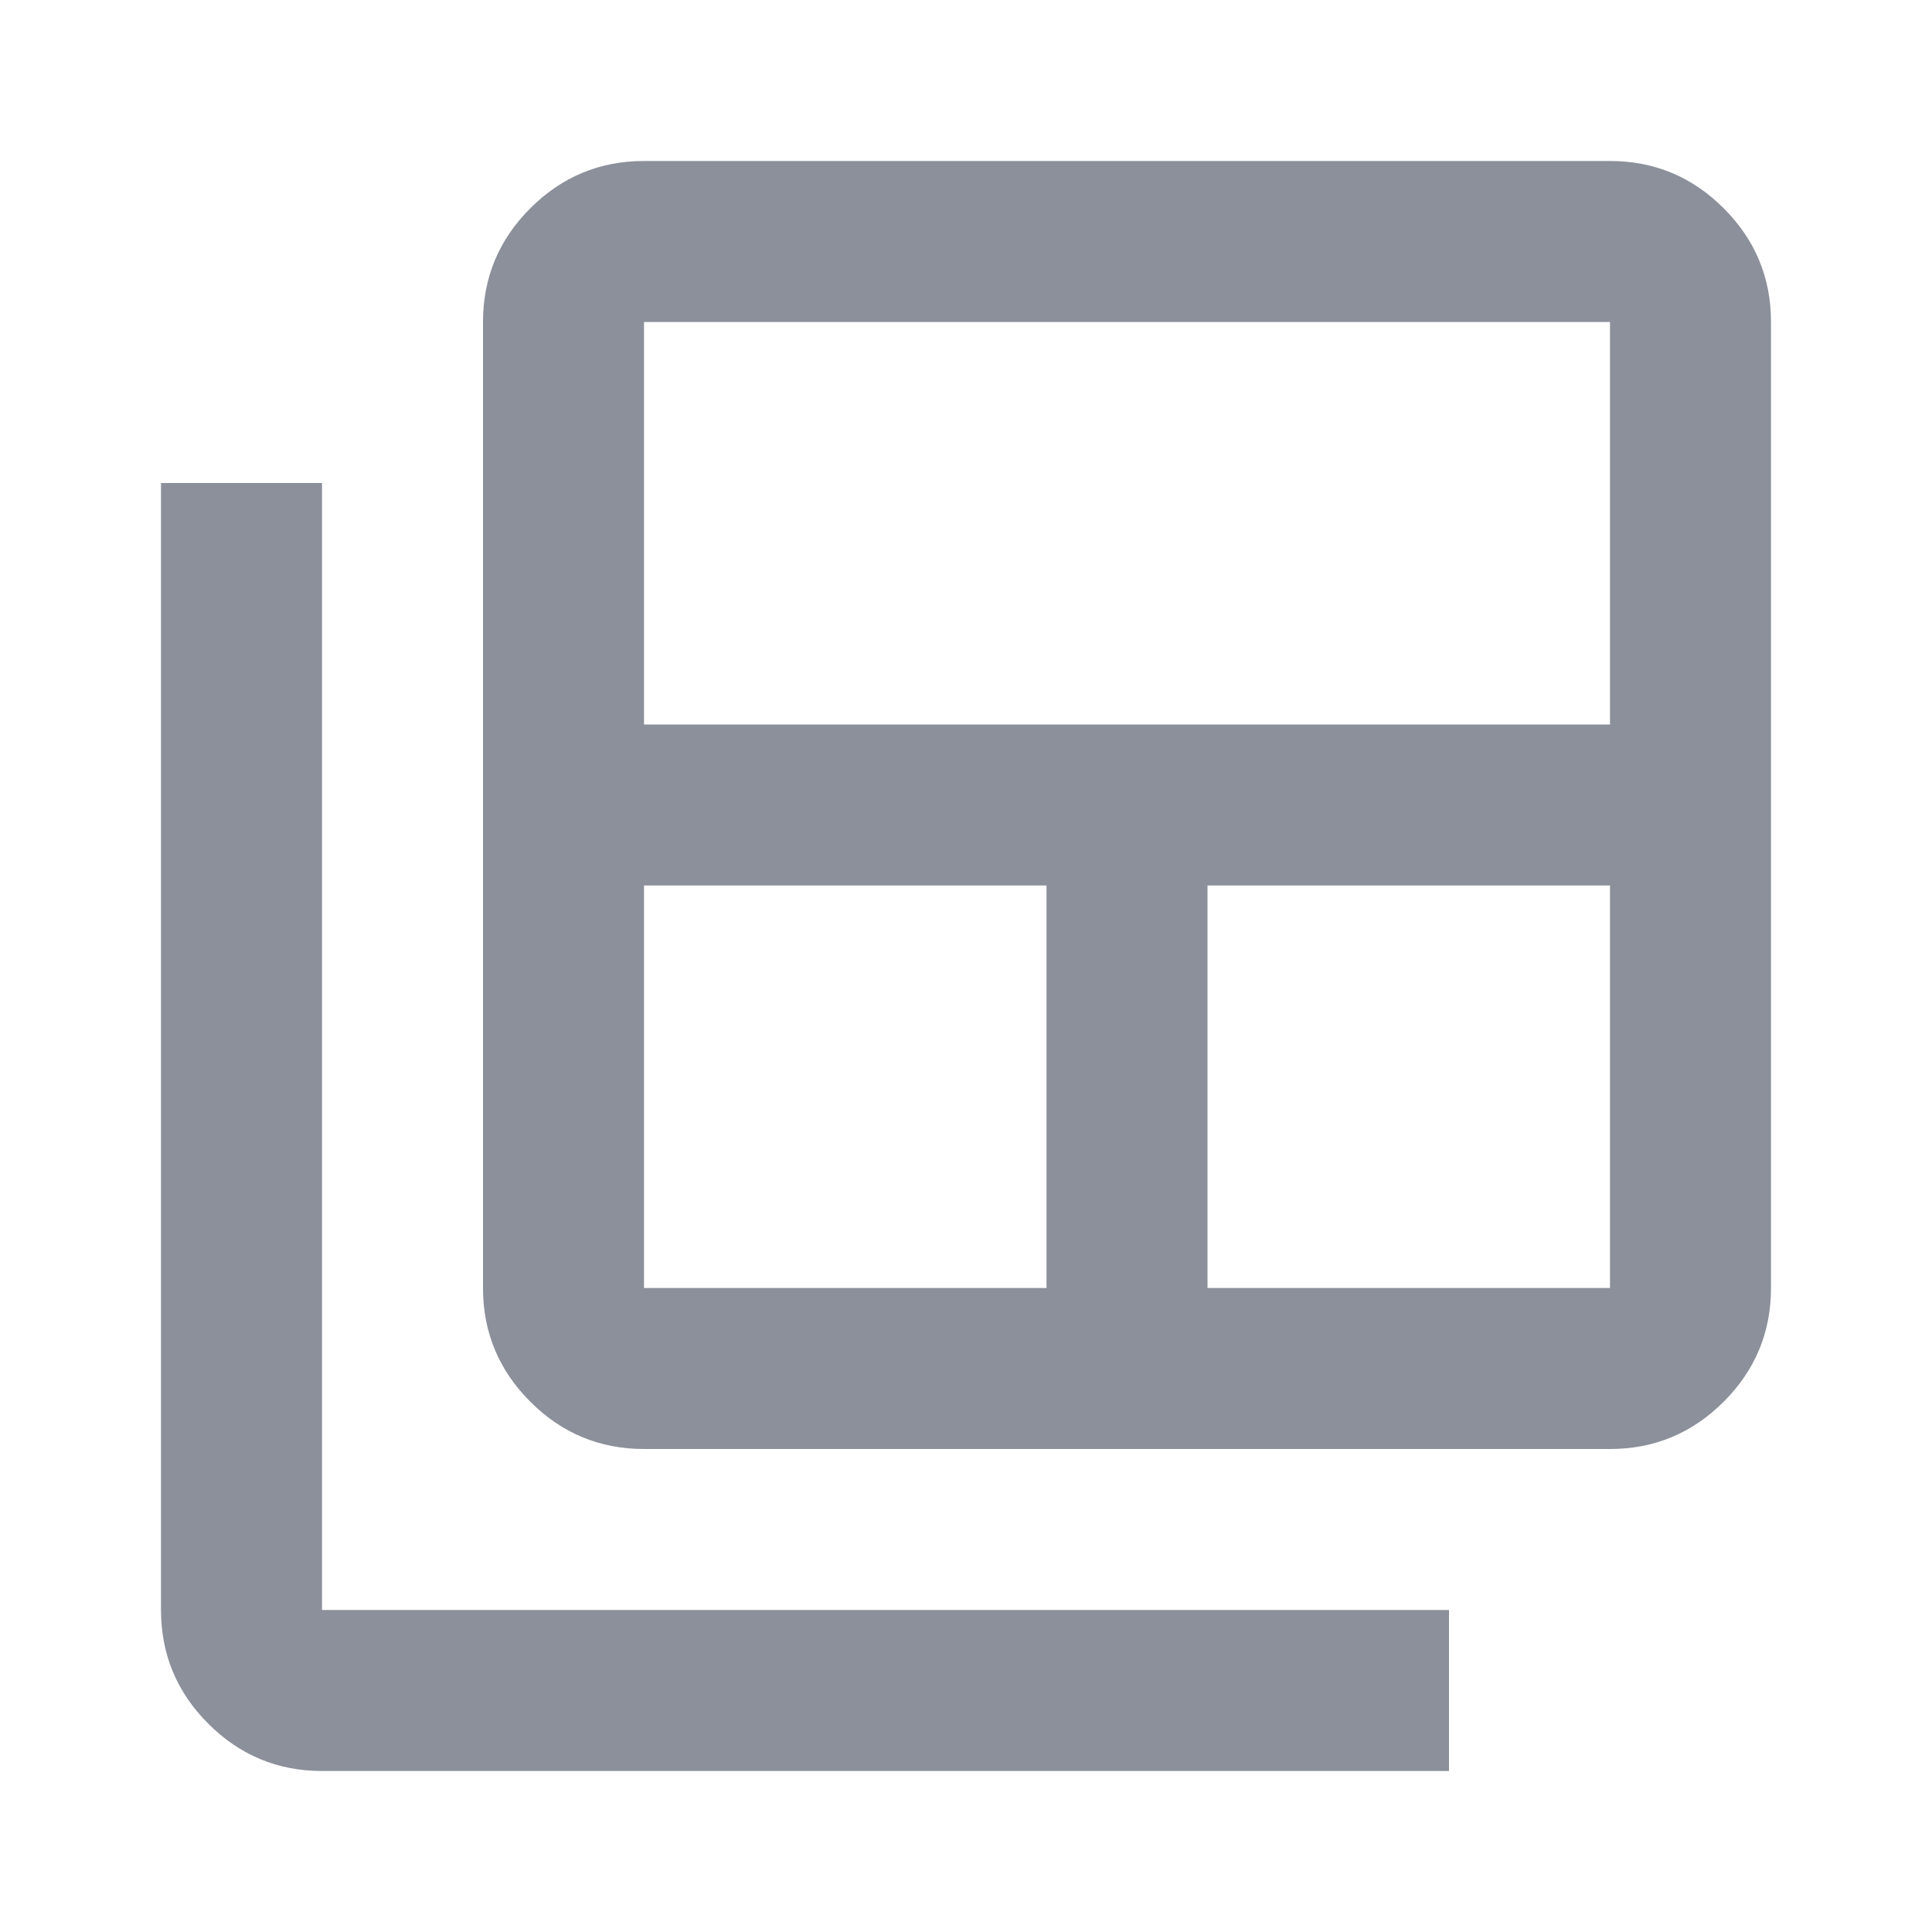
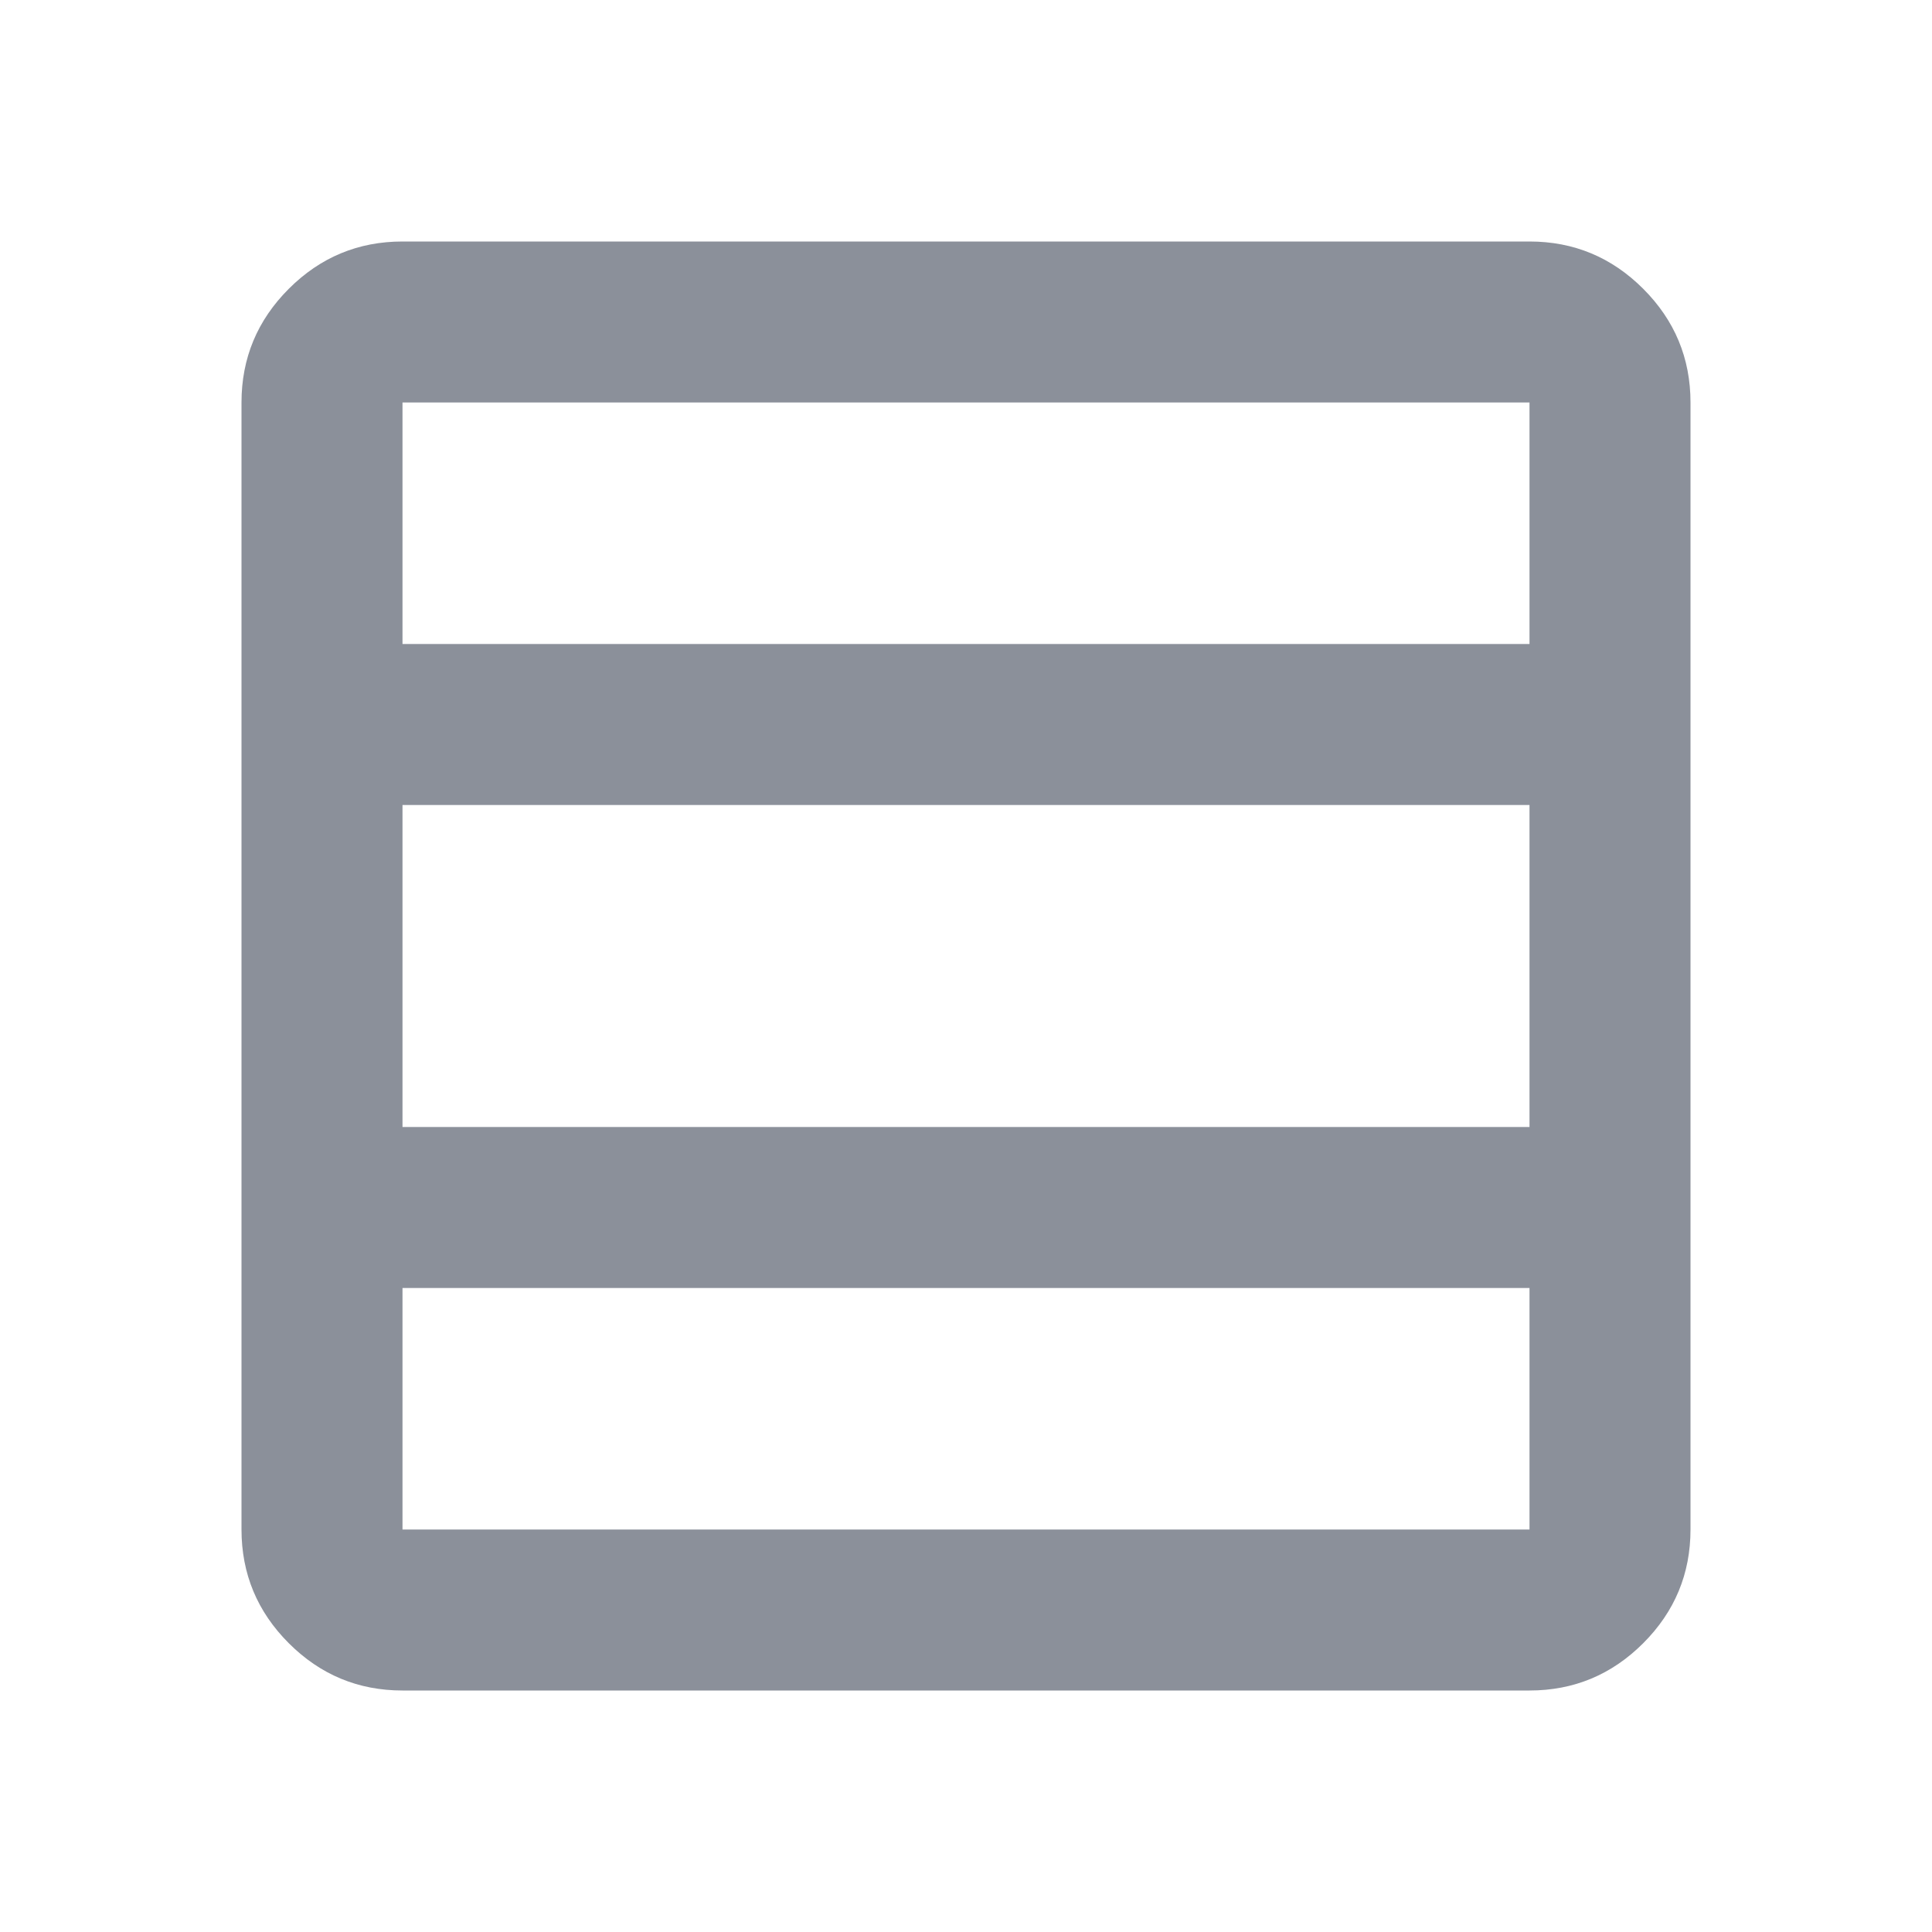
<svg xmlns="http://www.w3.org/2000/svg" height="24px" viewBox="0 -960 960 960" width="24px" fill="#8B909A">
-   <path d="M320-320h200v-200H320v200Zm0-280h480v-200H320v200Zm280 280h200v-200H600v200Zm-280 80q-33 0-56.5-23.5T240-320v-480q0-33 23.5-56.5T320-880h480q33 0 56.5 23.5T880-800v480q0 33-23.5 56.5T800-240H320ZM160-80q-33 0-56.5-23.5T80-160v-560h80v560h560v80H160Z" />
+   <path d="M760-200v-120H200v120h560Zm0-200v-160H200v160h560Zm0-240v-120H200v120h560ZM200-120q-33 0-56.5-23.5T120-200v-560q0-33 23.5-56.5T200-840h560q33 0 56.5 23.5T840-760v560q0 33-23.5 56.5T760-120H200Z" />
</svg>
